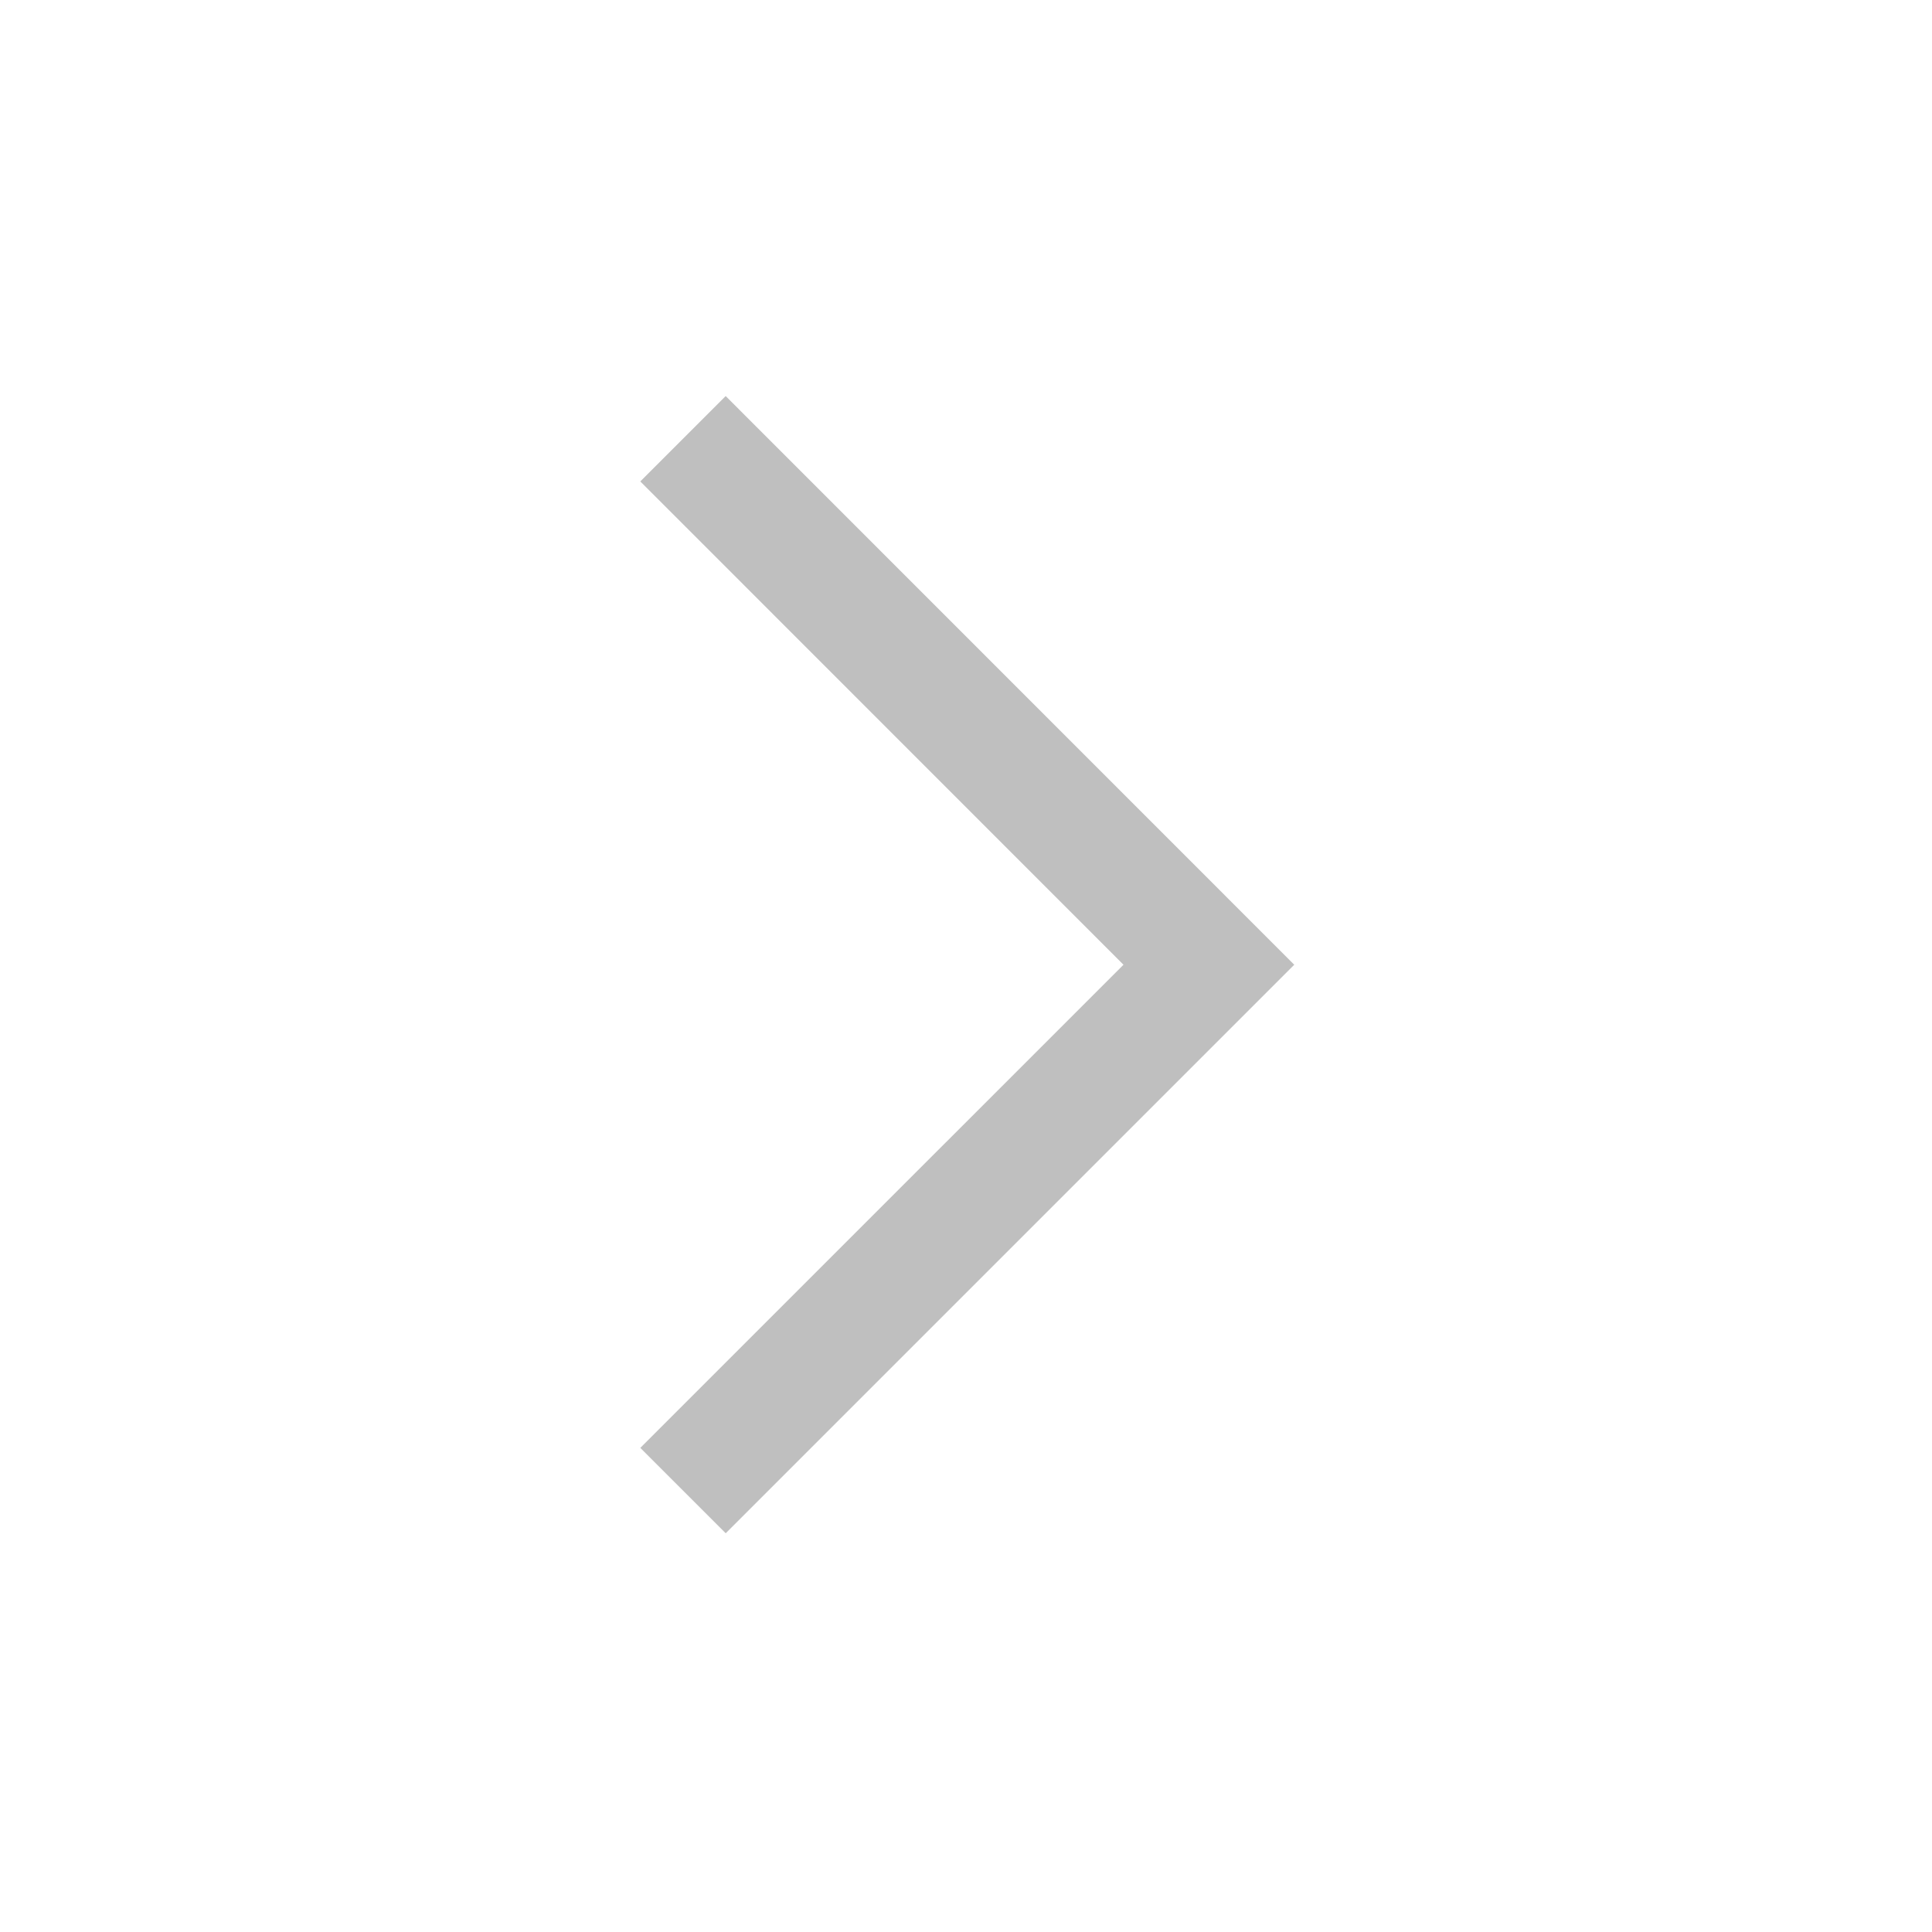
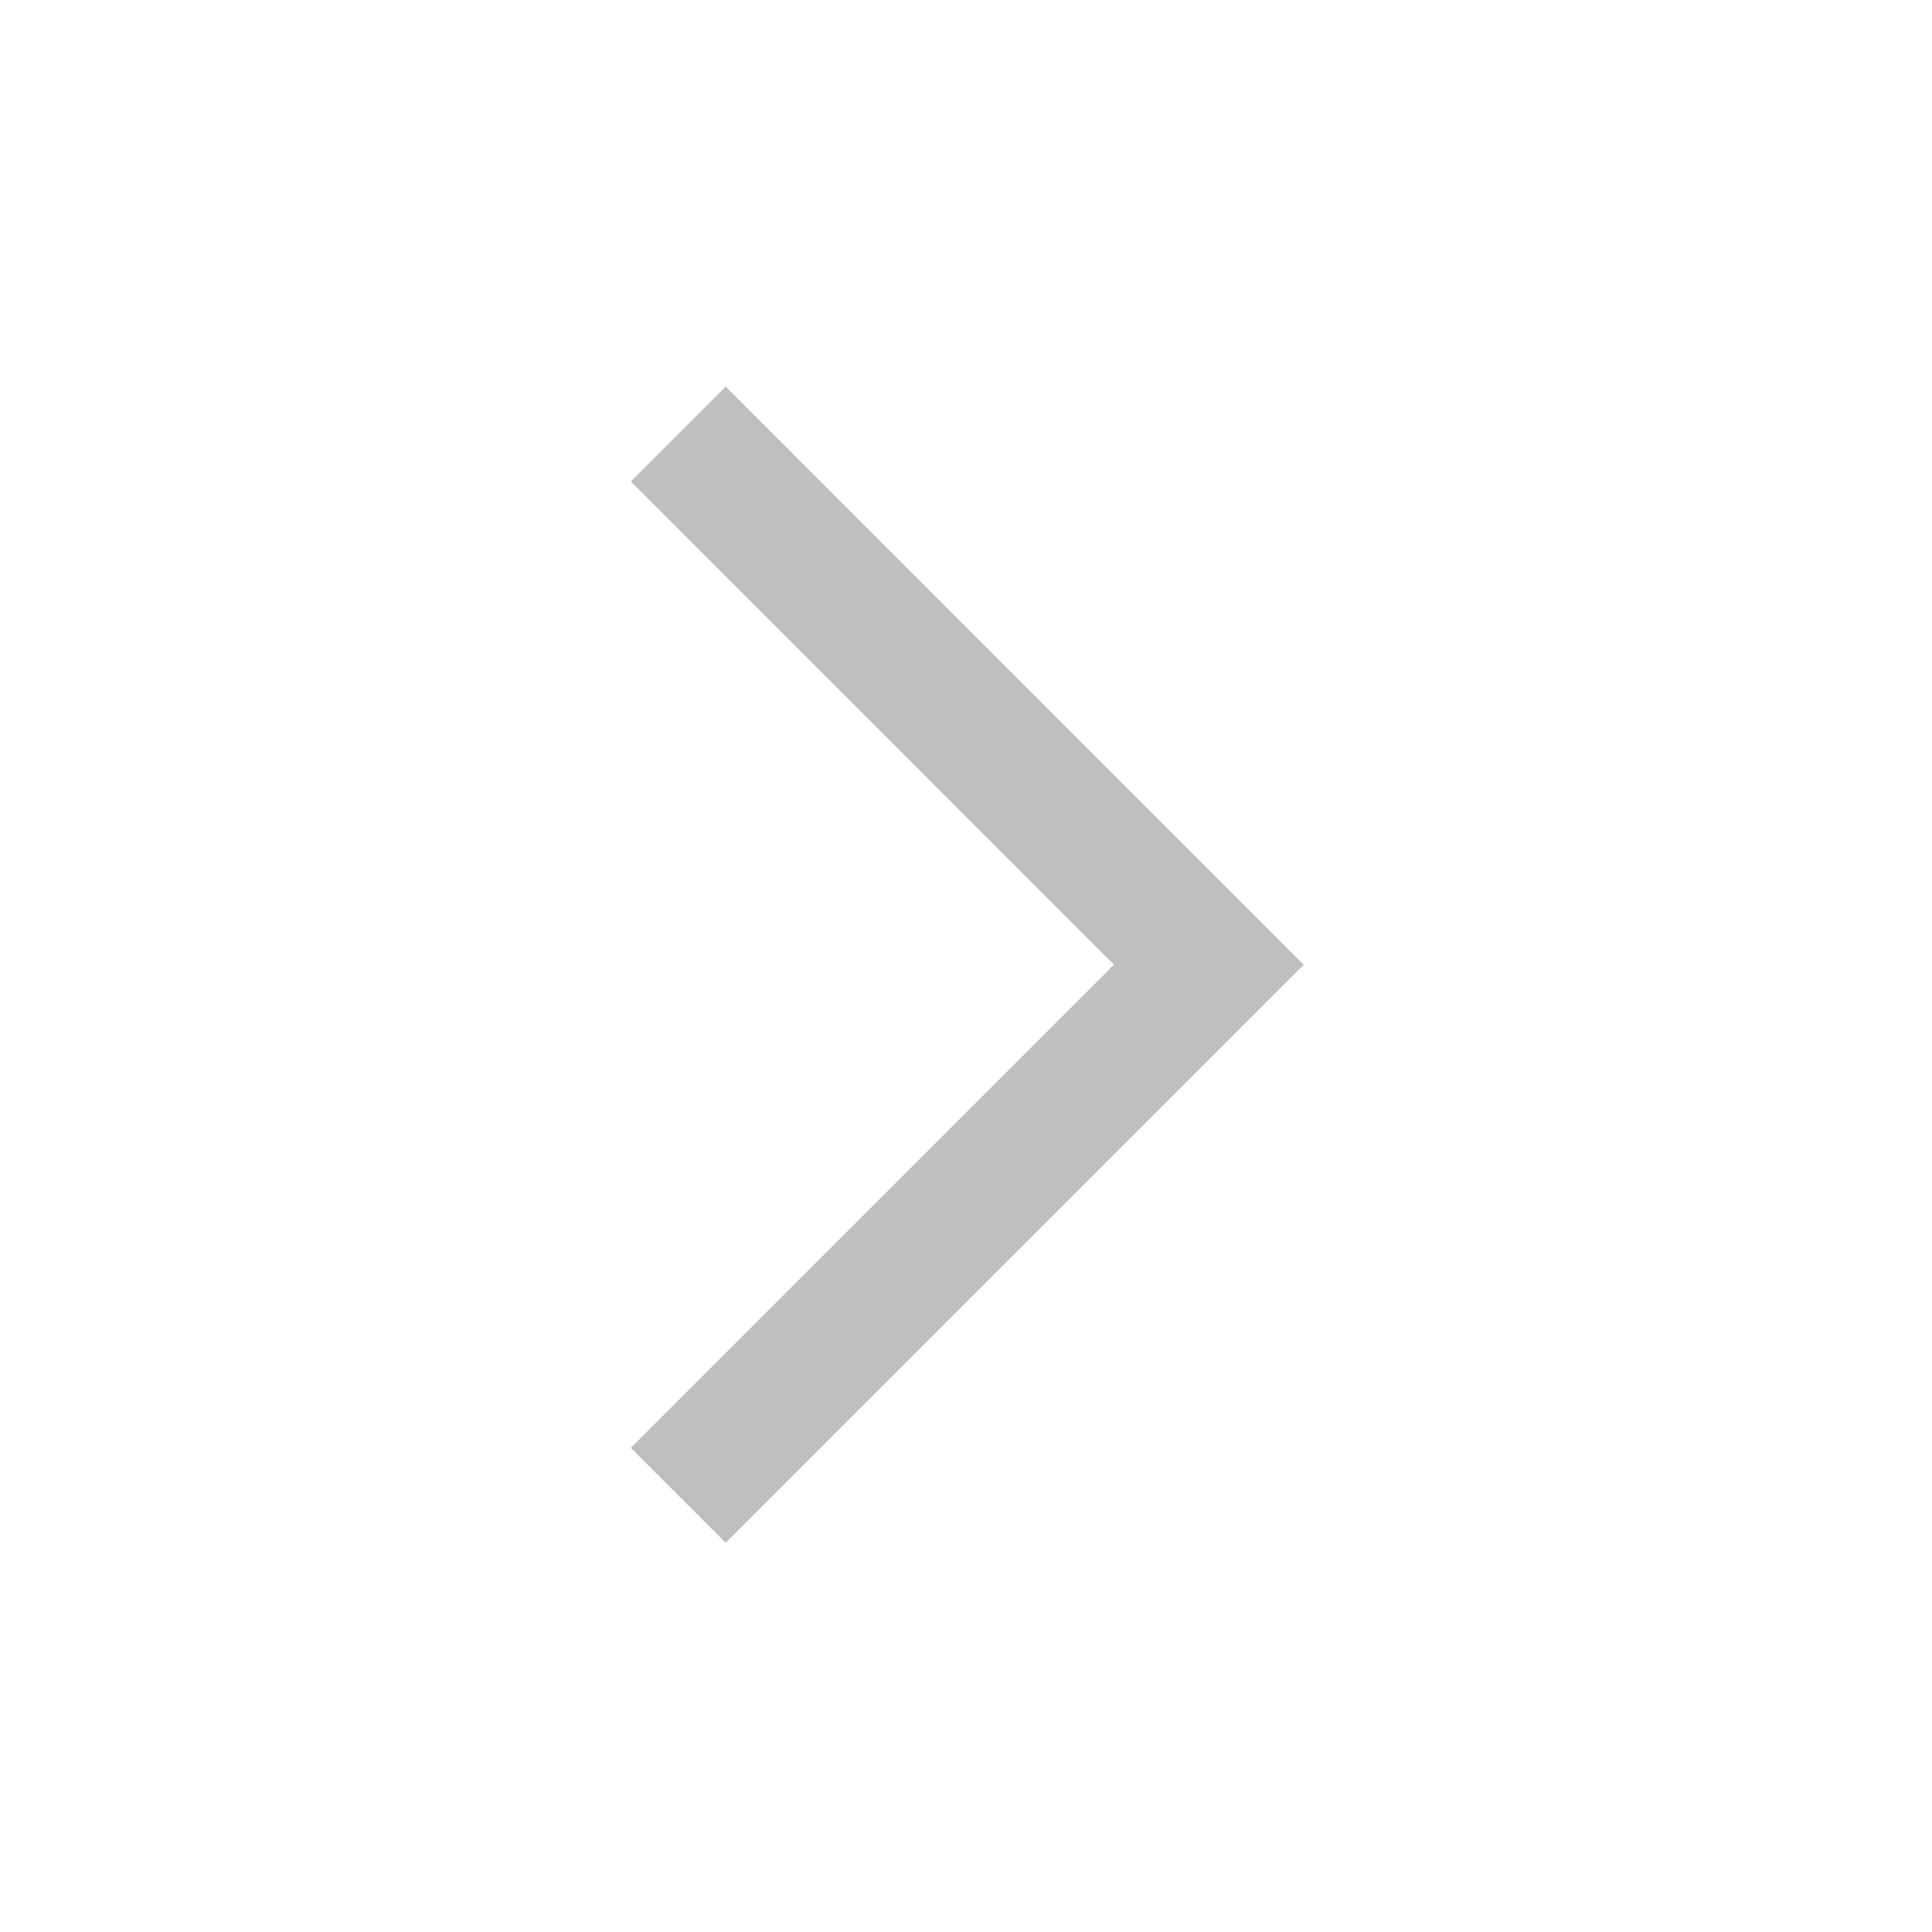
<svg xmlns="http://www.w3.org/2000/svg" width="96" height="96" overflow="hidden">
  <defs>
    <clipPath id="clip0">
-       <rect x="730" y="256" width="96" height="96" />
+       <rect x="592" y="312" width="96" height="96" />
    </clipPath>
  </defs>
-   <g clip-path="url(#clip0)" transform="translate(-730 -256)">
-     <path d="M766.06 332.187 761.817 327.945 785.825 303.937 761.816 279.922 766.059 275.68 794.31 303.937 766.06 332.187Z" fill="#BFBFBF" />
+   <g clip-path="url(#clip0)" transform="translate(-592 -312)">
+     <path d="M628.06 388.187 623.817 383.945 647.825 359.937 623.816 335.922 628.059 331.68 656.31 359.937 628.06 388.187Z" stroke="#BFBFBF" stroke-width="0.667" fill="#BFBFBF" />
  </g>
</svg>
